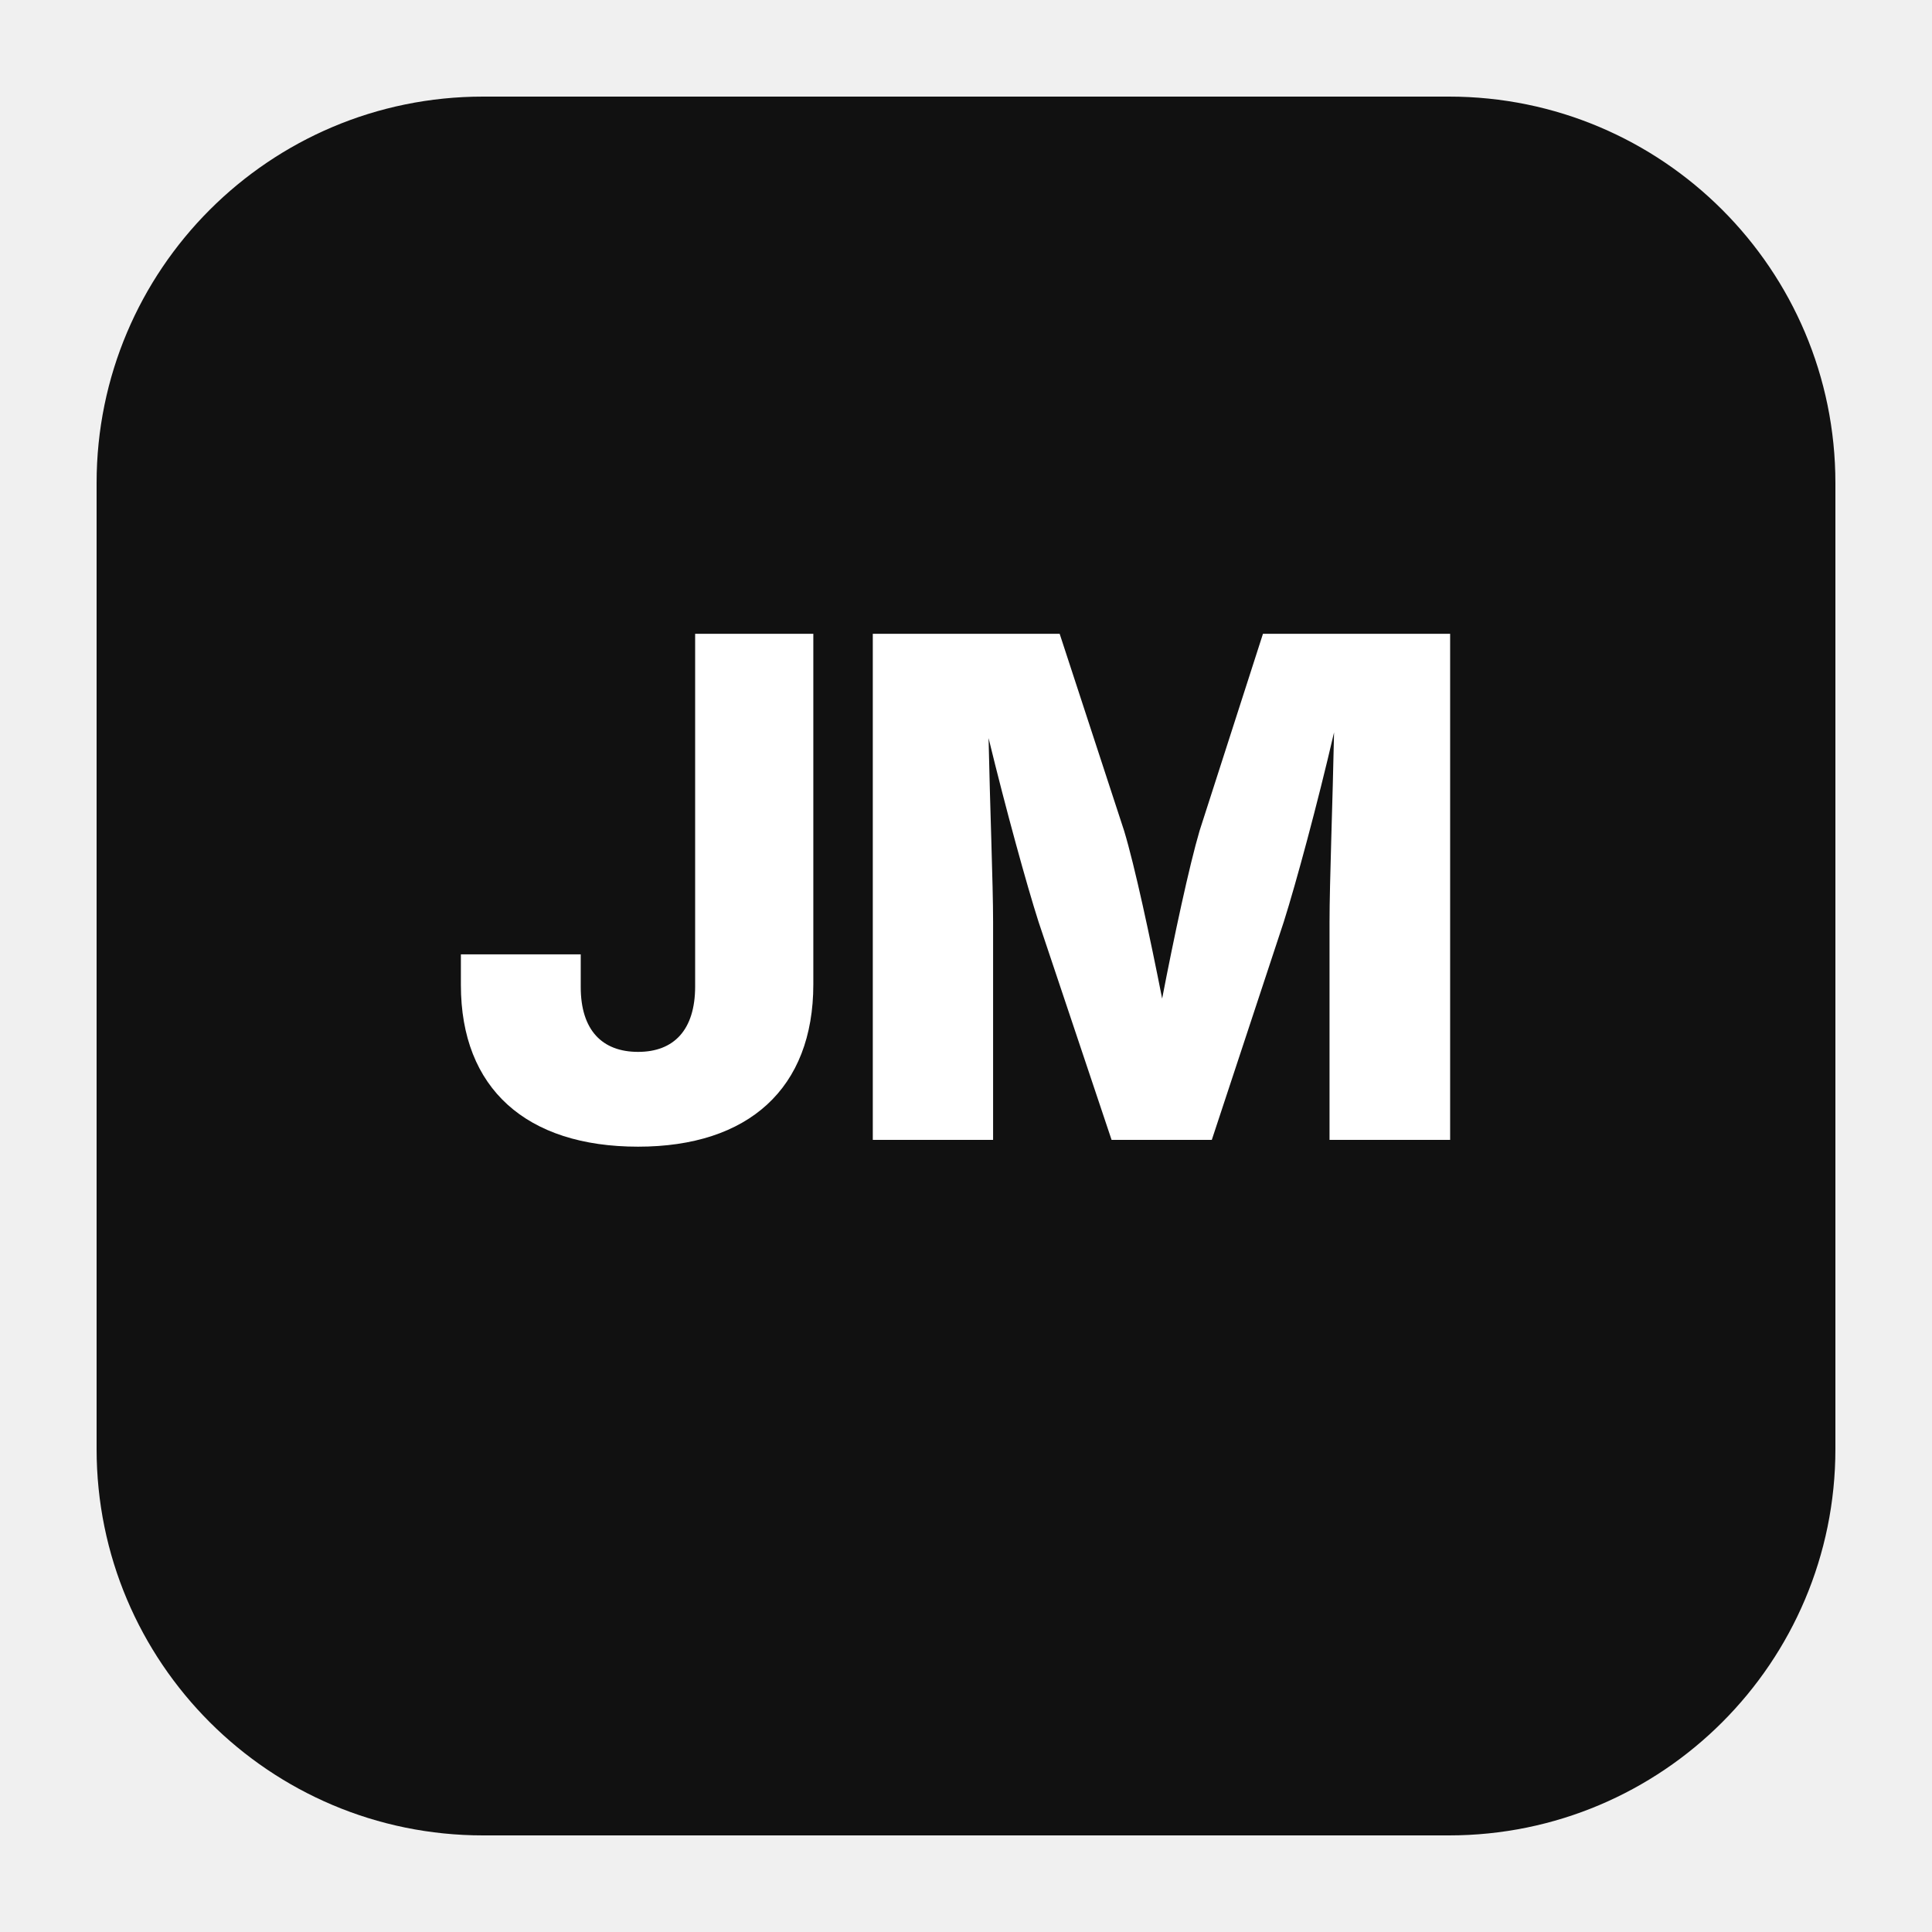
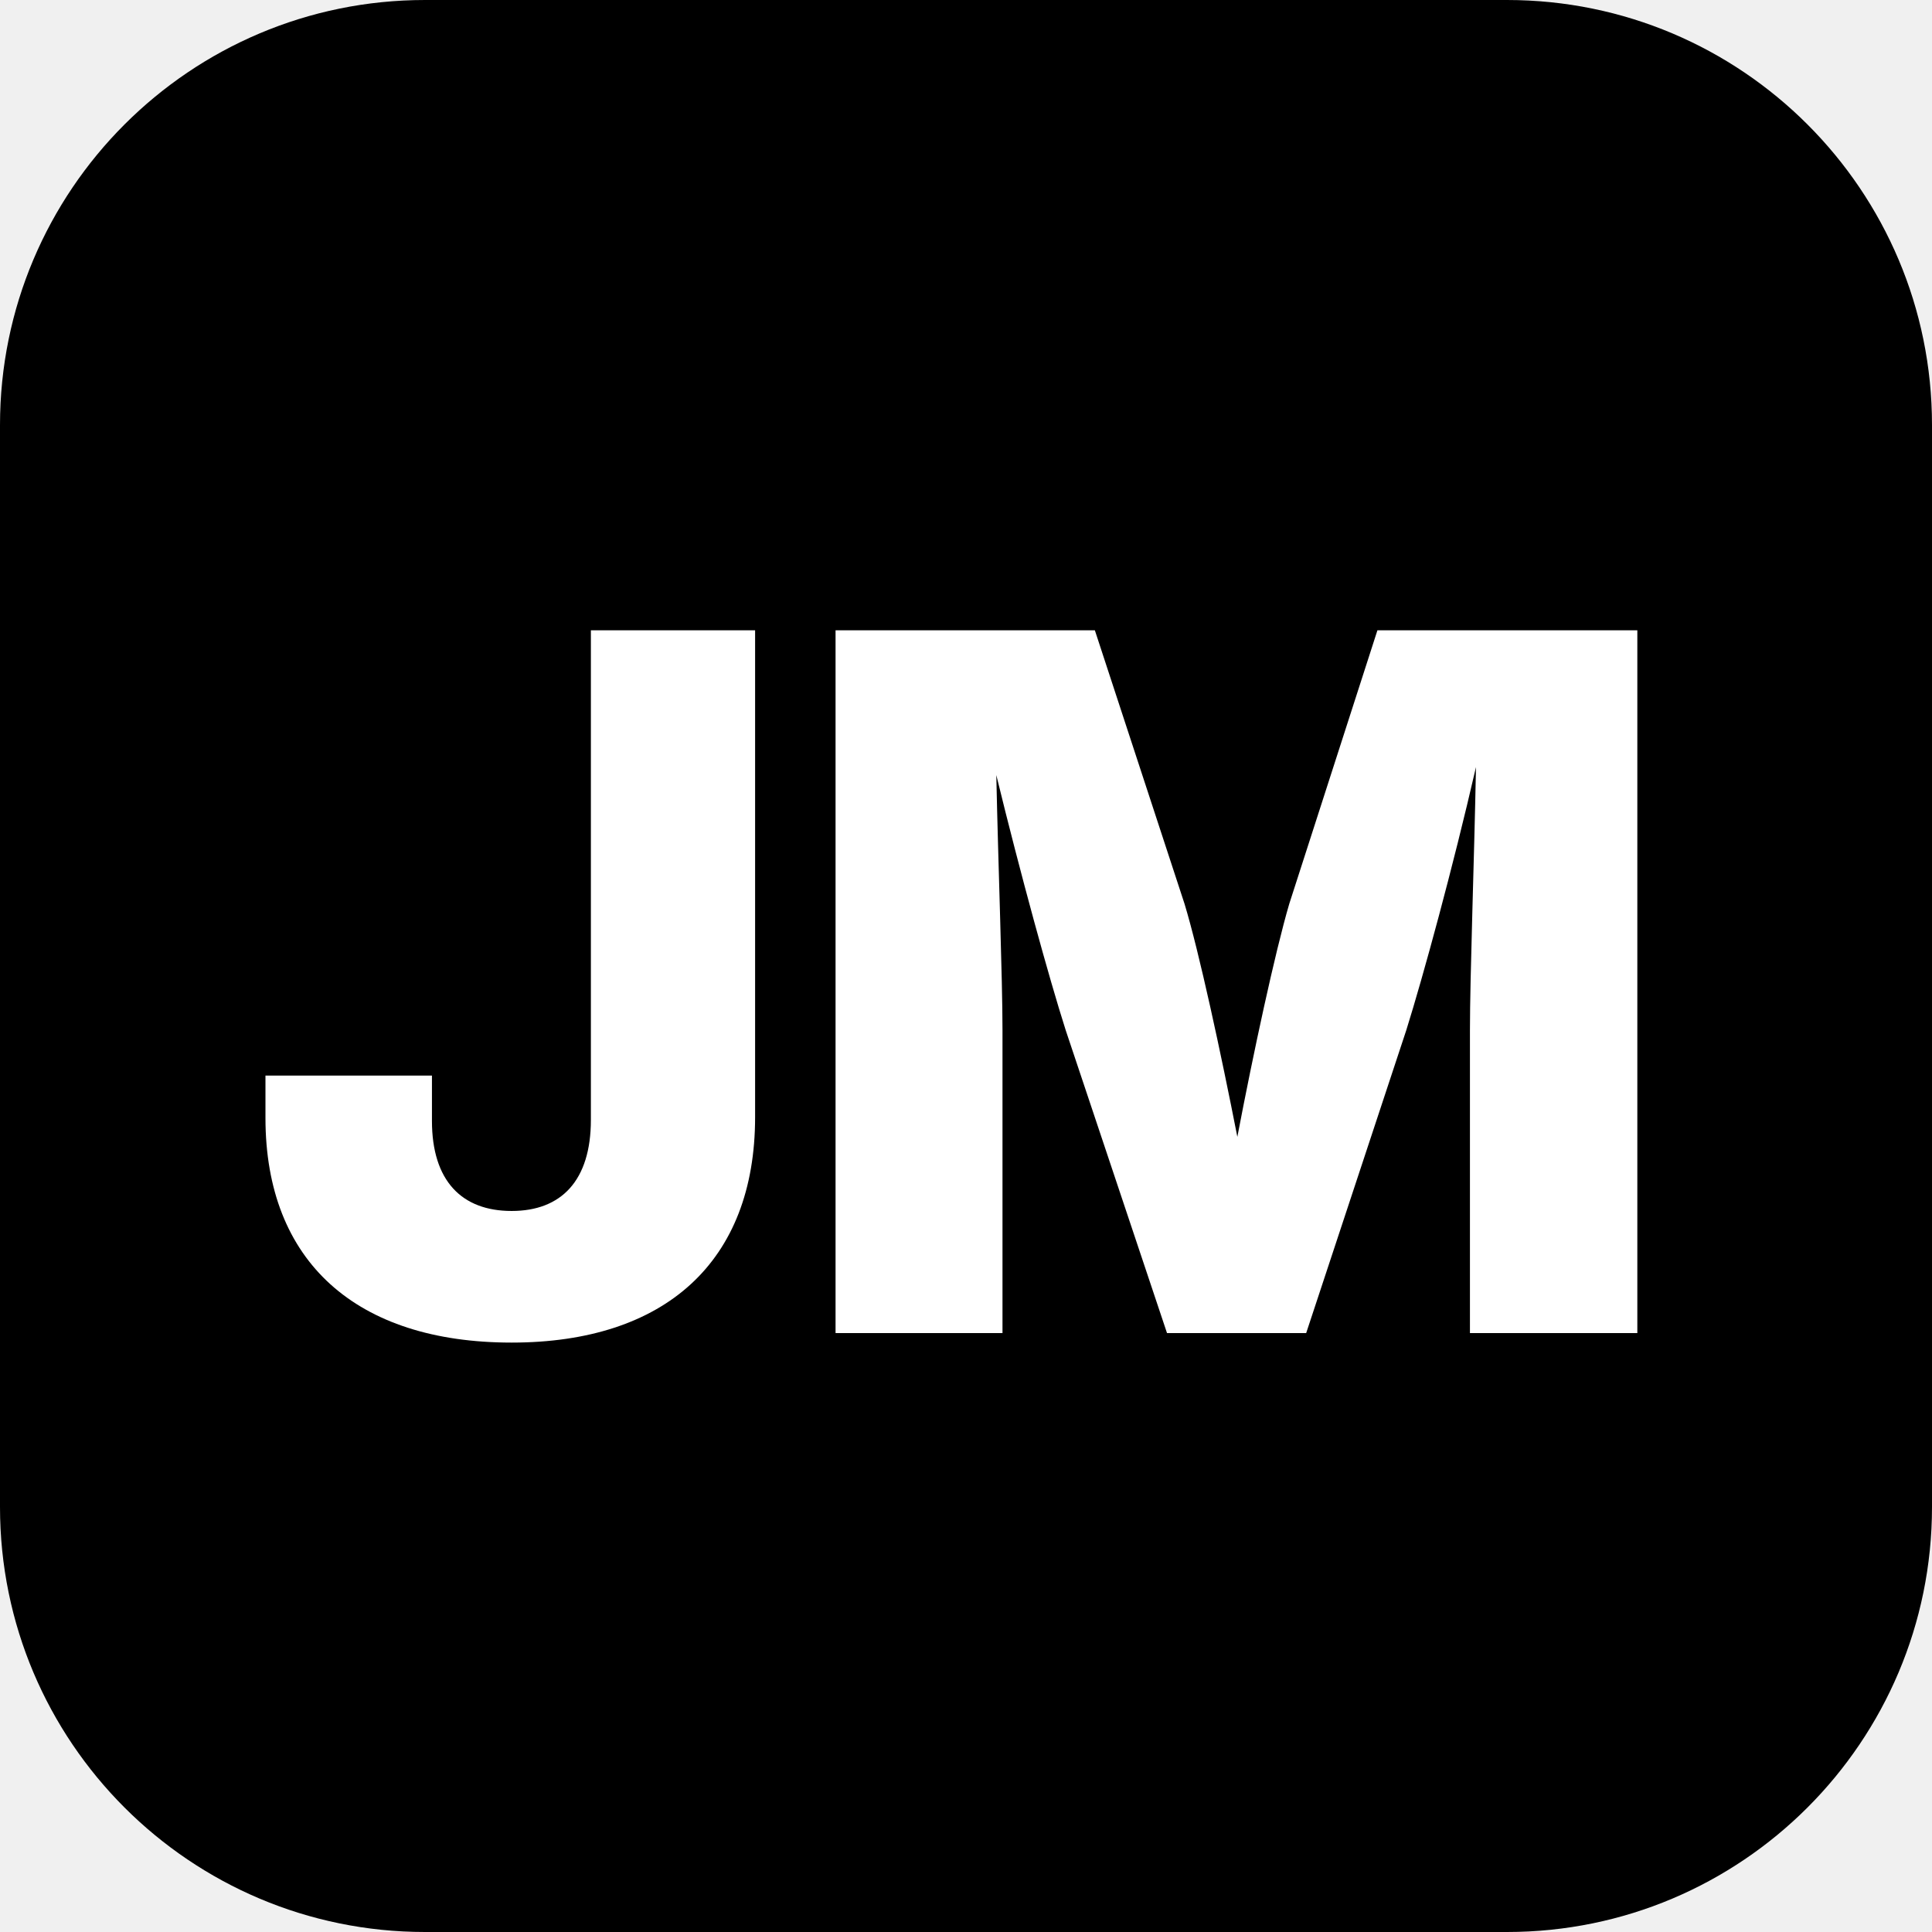
- <svg xmlns="http://www.w3.org/2000/svg" viewBox="0 0 200 200" width="200" height="200">
+ <svg xmlns="http://www.w3.org/2000/svg" viewBox="0 0 200 200">
  <style>
-     .bg { fill: #111; }
+     .bg { fill: oklch(0.55 0.20 270); }
    .fg { fill: #fff; }
-     @media (prefers-color-scheme: light) {
-       .bg { fill: #fff; }
-       .fg { fill: #111; }
-     }
  </style>
-   <rect x="10" y="10" width="180" height="180" rx="40" ry="40" class="bg" />
-   <text x="100" y="118" text-anchor="middle" font-family="'Inter','Segoe UI',system-ui,sans-serif" font-weight="800" font-size="72" letter-spacing="-2" class="fg">JM</text>
+   <rect width="200" height="200" rx="44" class="bg" />
+   <text x="100" y="138" text-anchor="middle" font-family="'Plus Jakarta Sans Variable','Plus Jakarta Sans','Inter',system-ui,sans-serif" font-weight="800" font-size="100" letter-spacing="-3" class="fg">JM</text>
</svg>
